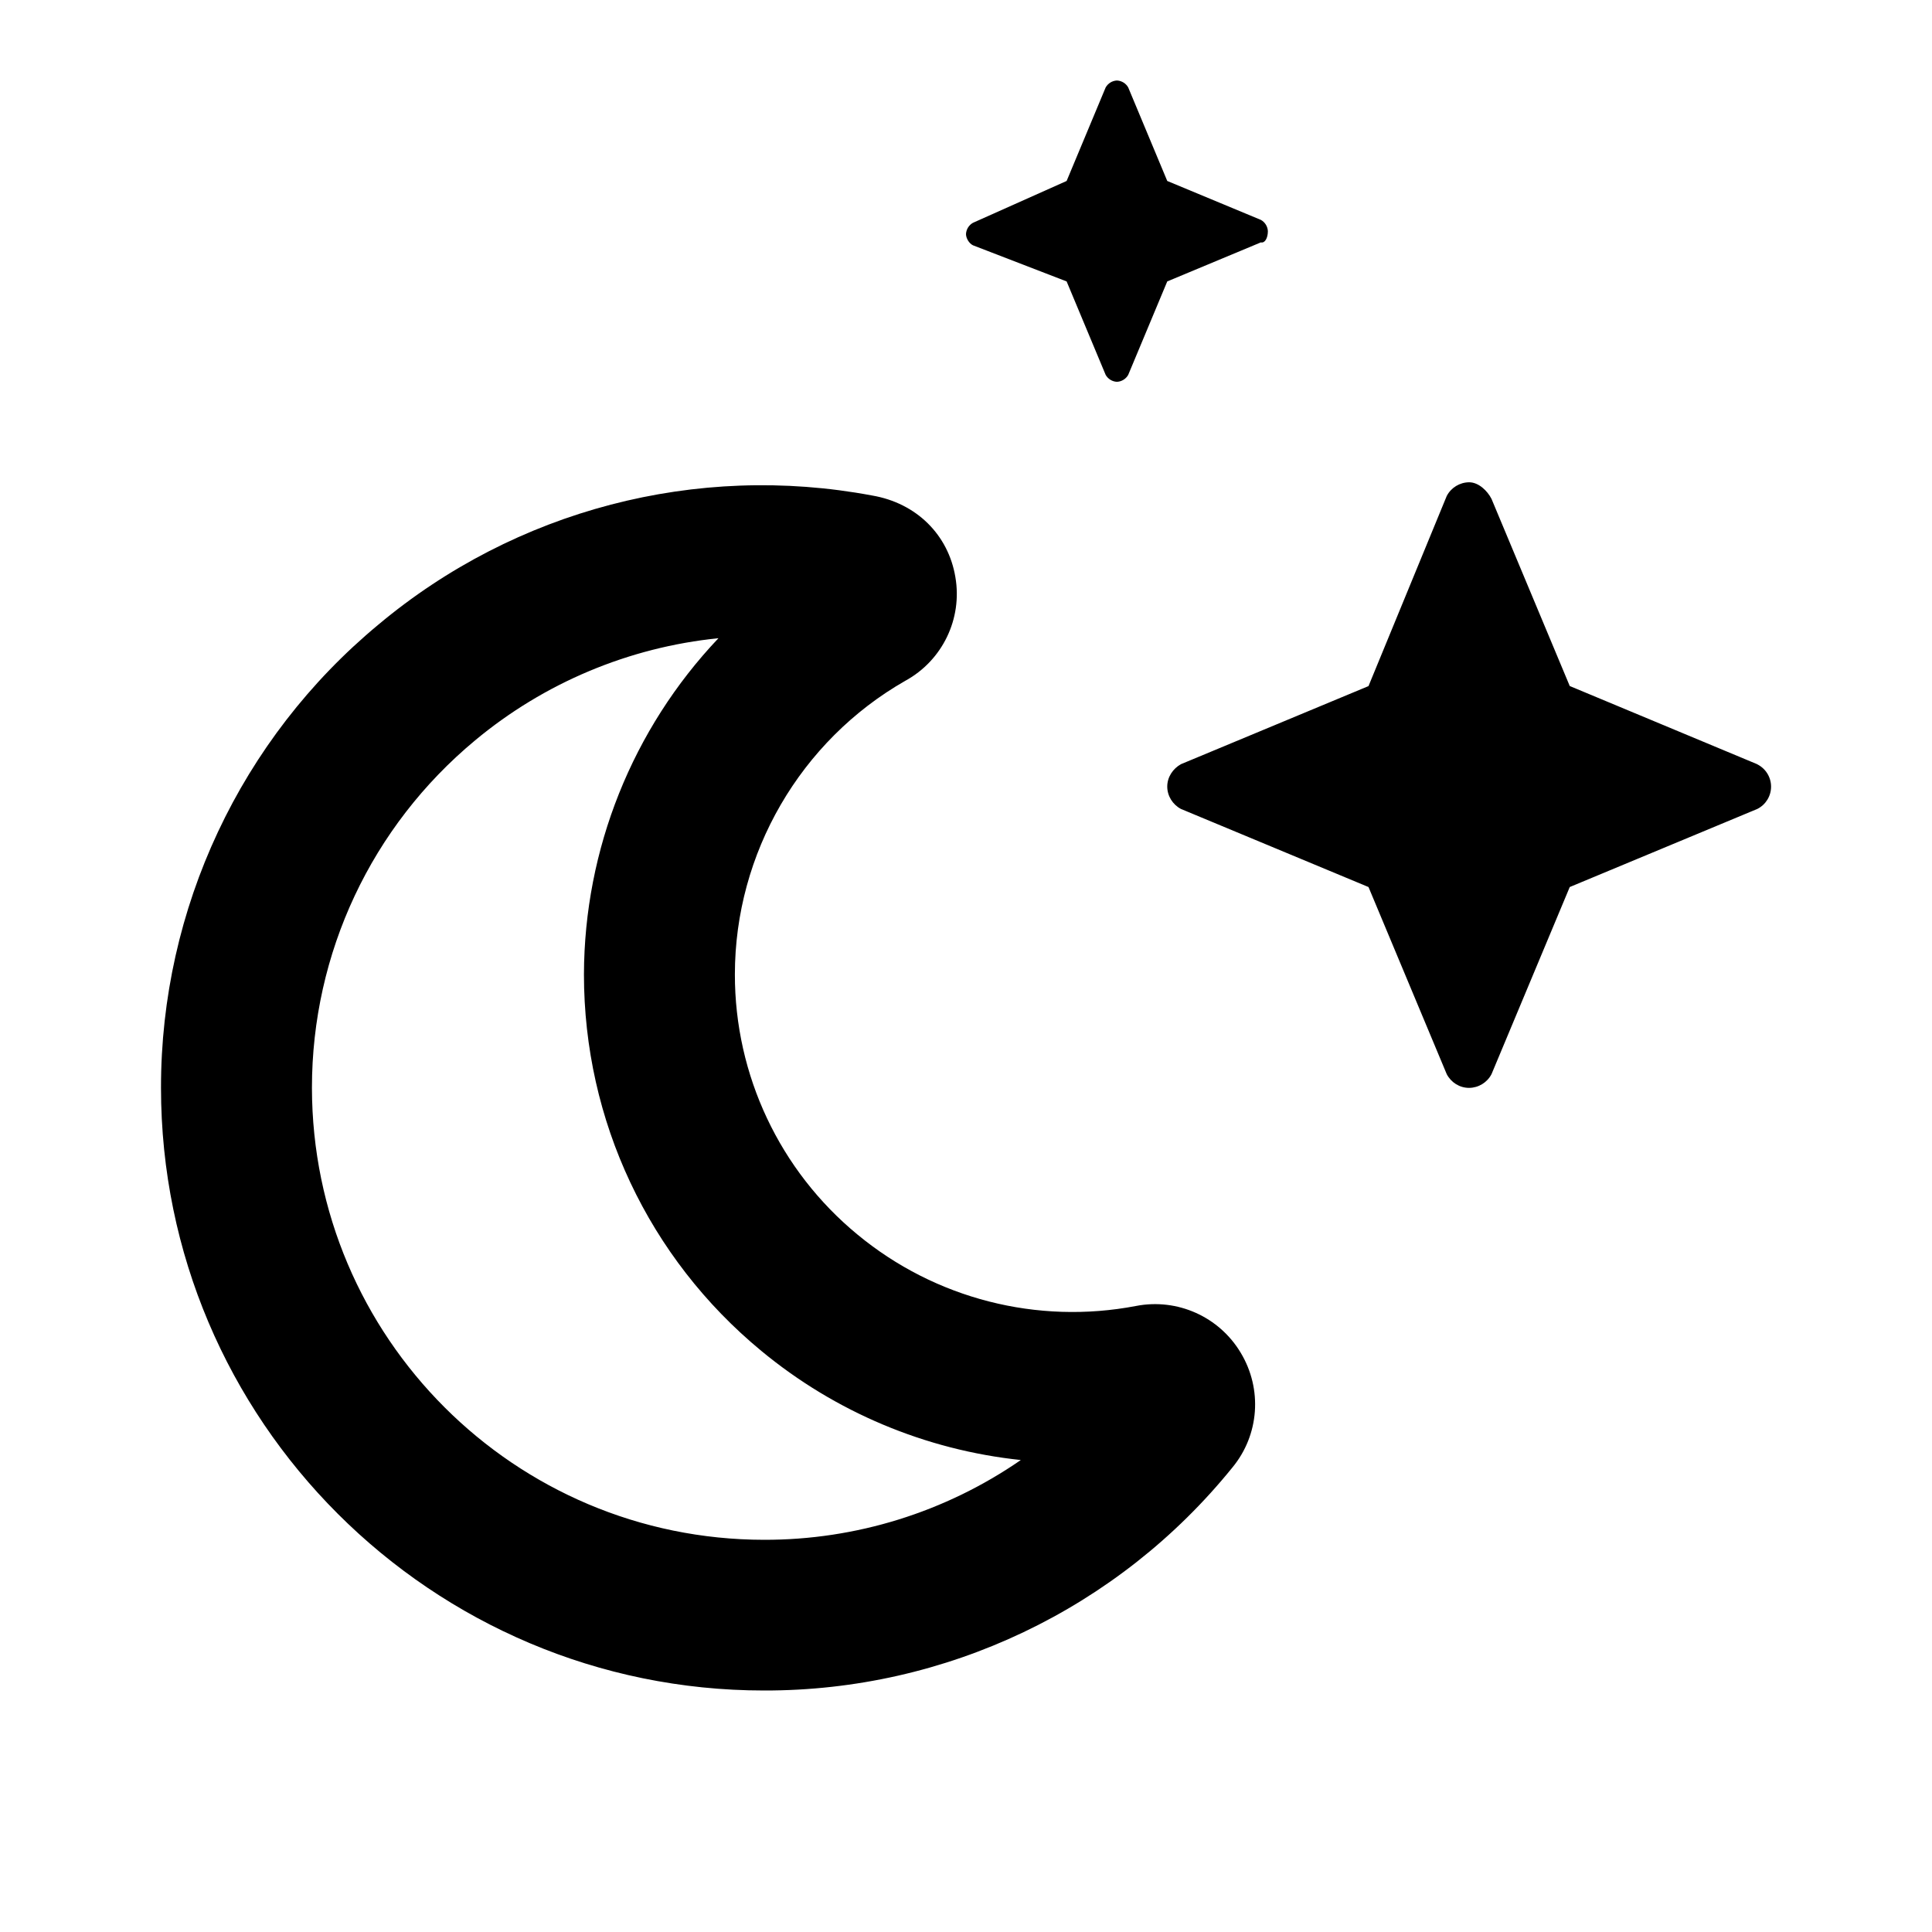
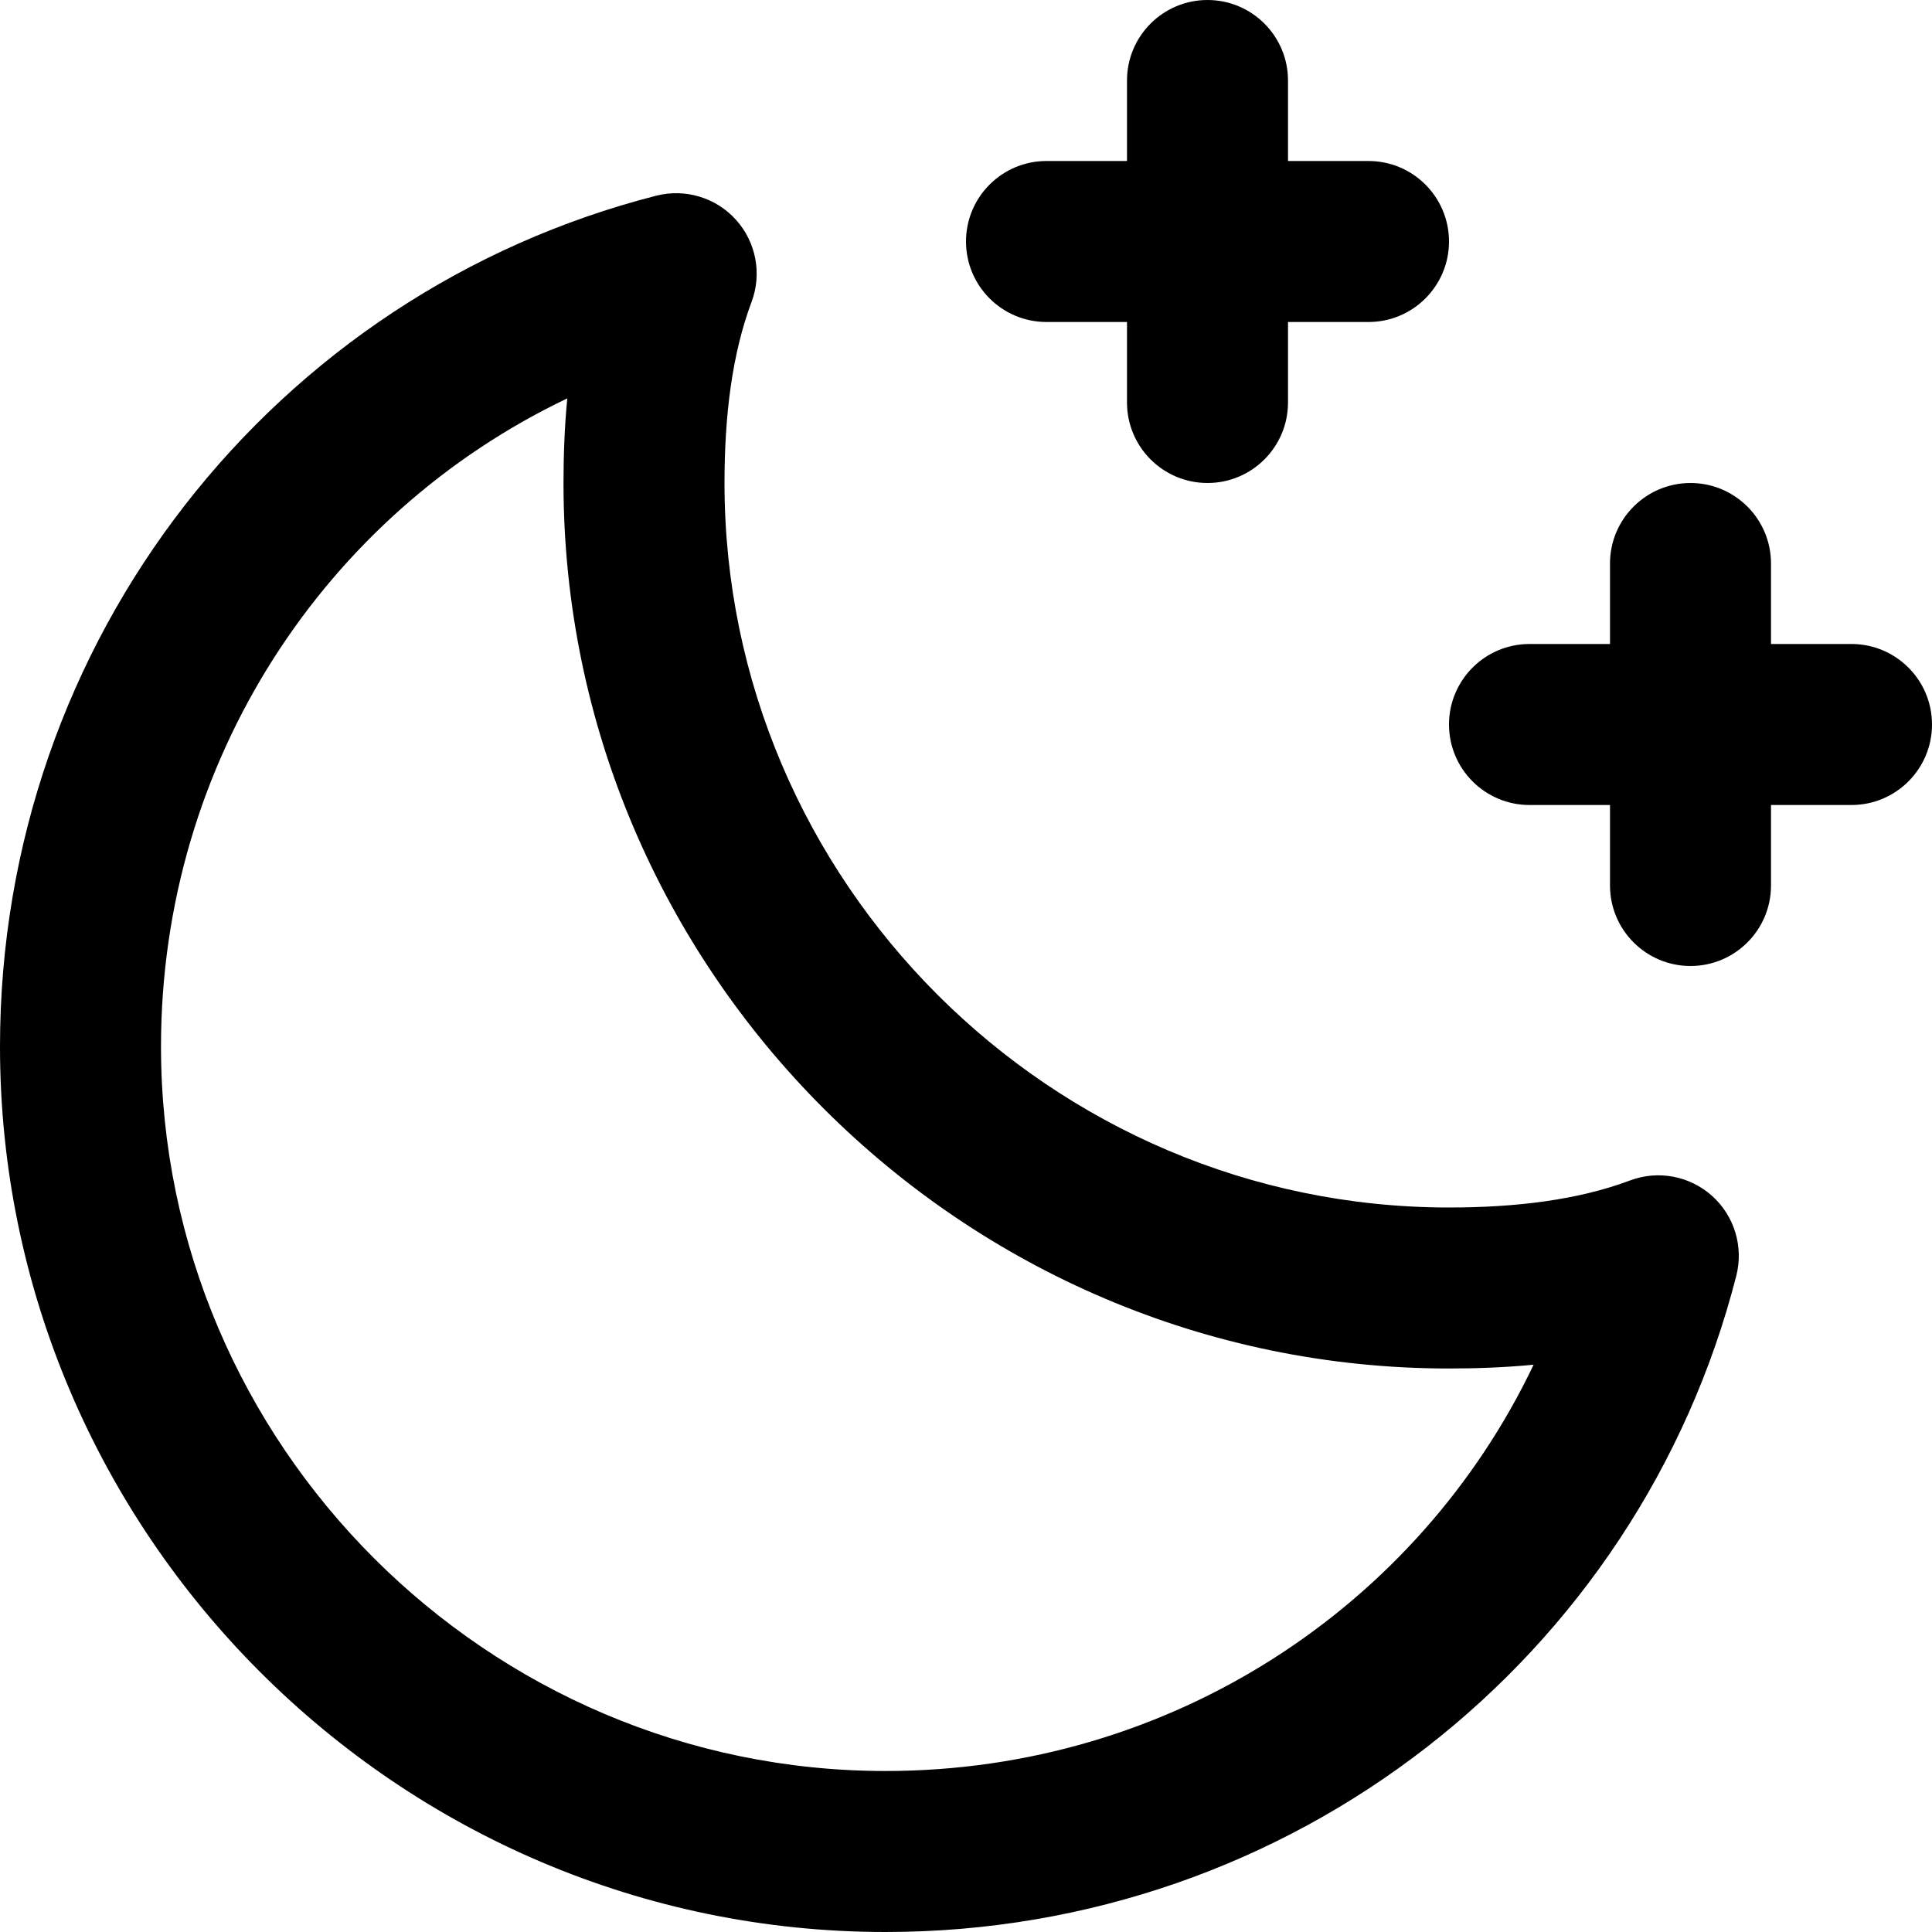
- <svg xmlns="http://www.w3.org/2000/svg" width="24" height="24" viewBox="0 0 24 24">
-   <path d="M14.113 16.223a4.191 4.191 0 0 1-3.46-.886 4.18 4.18 0 0 1-1.524-3.233c0-1.503.814-2.903 2.117-3.647a1.23 1.23 0 0 0 .622-1.288c-.087-.523-.481-.92-1.036-1.014a7.418 7.418 0 0 0-6.13 1.603A7.466 7.466 0 0 0 2 13.513C2 17.643 5.36 21 9.492 21a7.459 7.459 0 0 0 5.817-2.77c.335-.405.375-.975.104-1.425a1.24 1.24 0 0 0-1.3-.582Zm-4.62 2.905a5.622 5.622 0 0 1-5.618-5.615c0-1.673.739-3.246 2.027-4.316a5.607 5.607 0 0 1 3.023-1.269 6.094 6.094 0 0 0-1.671 4.177c0 1.815.803 3.52 2.203 4.676a6.052 6.052 0 0 0 3.224 1.356 5.59 5.59 0 0 1-3.189.991ZM13.25 3.496l.485 1.161a.17.17 0 0 0 .14.086.17.17 0 0 0 .14-.086l.485-1.161 1.163-.485c.048.012.087-.051.087-.14a.17.17 0 0 0-.086-.139L14.5 2.248l-.485-1.162a.17.17 0 0 0-.14-.086.17.17 0 0 0-.14.086l-.485 1.162-1.164.52a.17.17 0 0 0-.086.139c0 .053.038.116.086.14l1.164.449Zm8.578 5.997L19.5 8.522l-.972-2.325c-.051-.1-.16-.206-.278-.206a.317.317 0 0 0-.278.17L17 8.523l-2.33.97c-.1.056-.17.16-.17.278 0 .117.068.224.17.278l2.33.97.972 2.325c.055.104.16.17.278.17a.317.317 0 0 0 .278-.17l.972-2.325 2.33-.97a.31.31 0 0 0-.002-.555Z" />
+ <svg xmlns="http://www.w3.org/2000/svg" width="24" height="24" viewBox="0 0 24 24" fill="none">
+   <path fill-rule="evenodd" clip-rule="evenodd" d="M15 0C15.552 0 16 0.448 16 1V2H17C17.552 2 18 2.448 18 3C18 3.552 17.552 4 17 4H16V5C16 5.552 15.552 6 15 6C14.448 6 14 5.552 14 5V4H13C12.448 4 12 3.552 12 3C12 2.448 12.448 2 13 2H14V1C14 0.448 14.448 0 15 0ZM9.144 2.732C9.393 3.01 9.467 3.402 9.336 3.751C9.094 4.396 9 5.164 9 6C9 10.948 13.052 15 18 15C18.836 15 19.604 14.906 20.249 14.664C20.598 14.533 20.99 14.607 21.268 14.856C21.545 15.104 21.661 15.487 21.569 15.848C20.356 20.589 16.058 24 11 24C4.948 24 0 19.052 0 13C0 7.942 3.411 3.644 8.152 2.431C8.513 2.339 8.896 2.455 9.144 2.732ZM7.047 4.949C4.041 6.382 2 9.457 2 13C2 17.948 6.052 22 11 22C14.543 22 17.618 19.959 19.051 16.953C18.697 16.987 18.344 17 18 17C11.948 17 7 12.052 7 6C7 5.656 7.013 5.303 7.047 4.949ZM21 6C21.552 6 22 6.448 22 7V8H23C23.552 8 24 8.448 24 9C24 9.552 23.552 10 23 10H22V11C22 11.552 21.552 12 21 12C20.448 12 20 11.552 20 11V10H19C18.448 10 18 9.552 18 9C18 8.448 18.448 8 19 8H20V7C20 6.448 20.448 6 21 6Z" fill="black" />
</svg>
